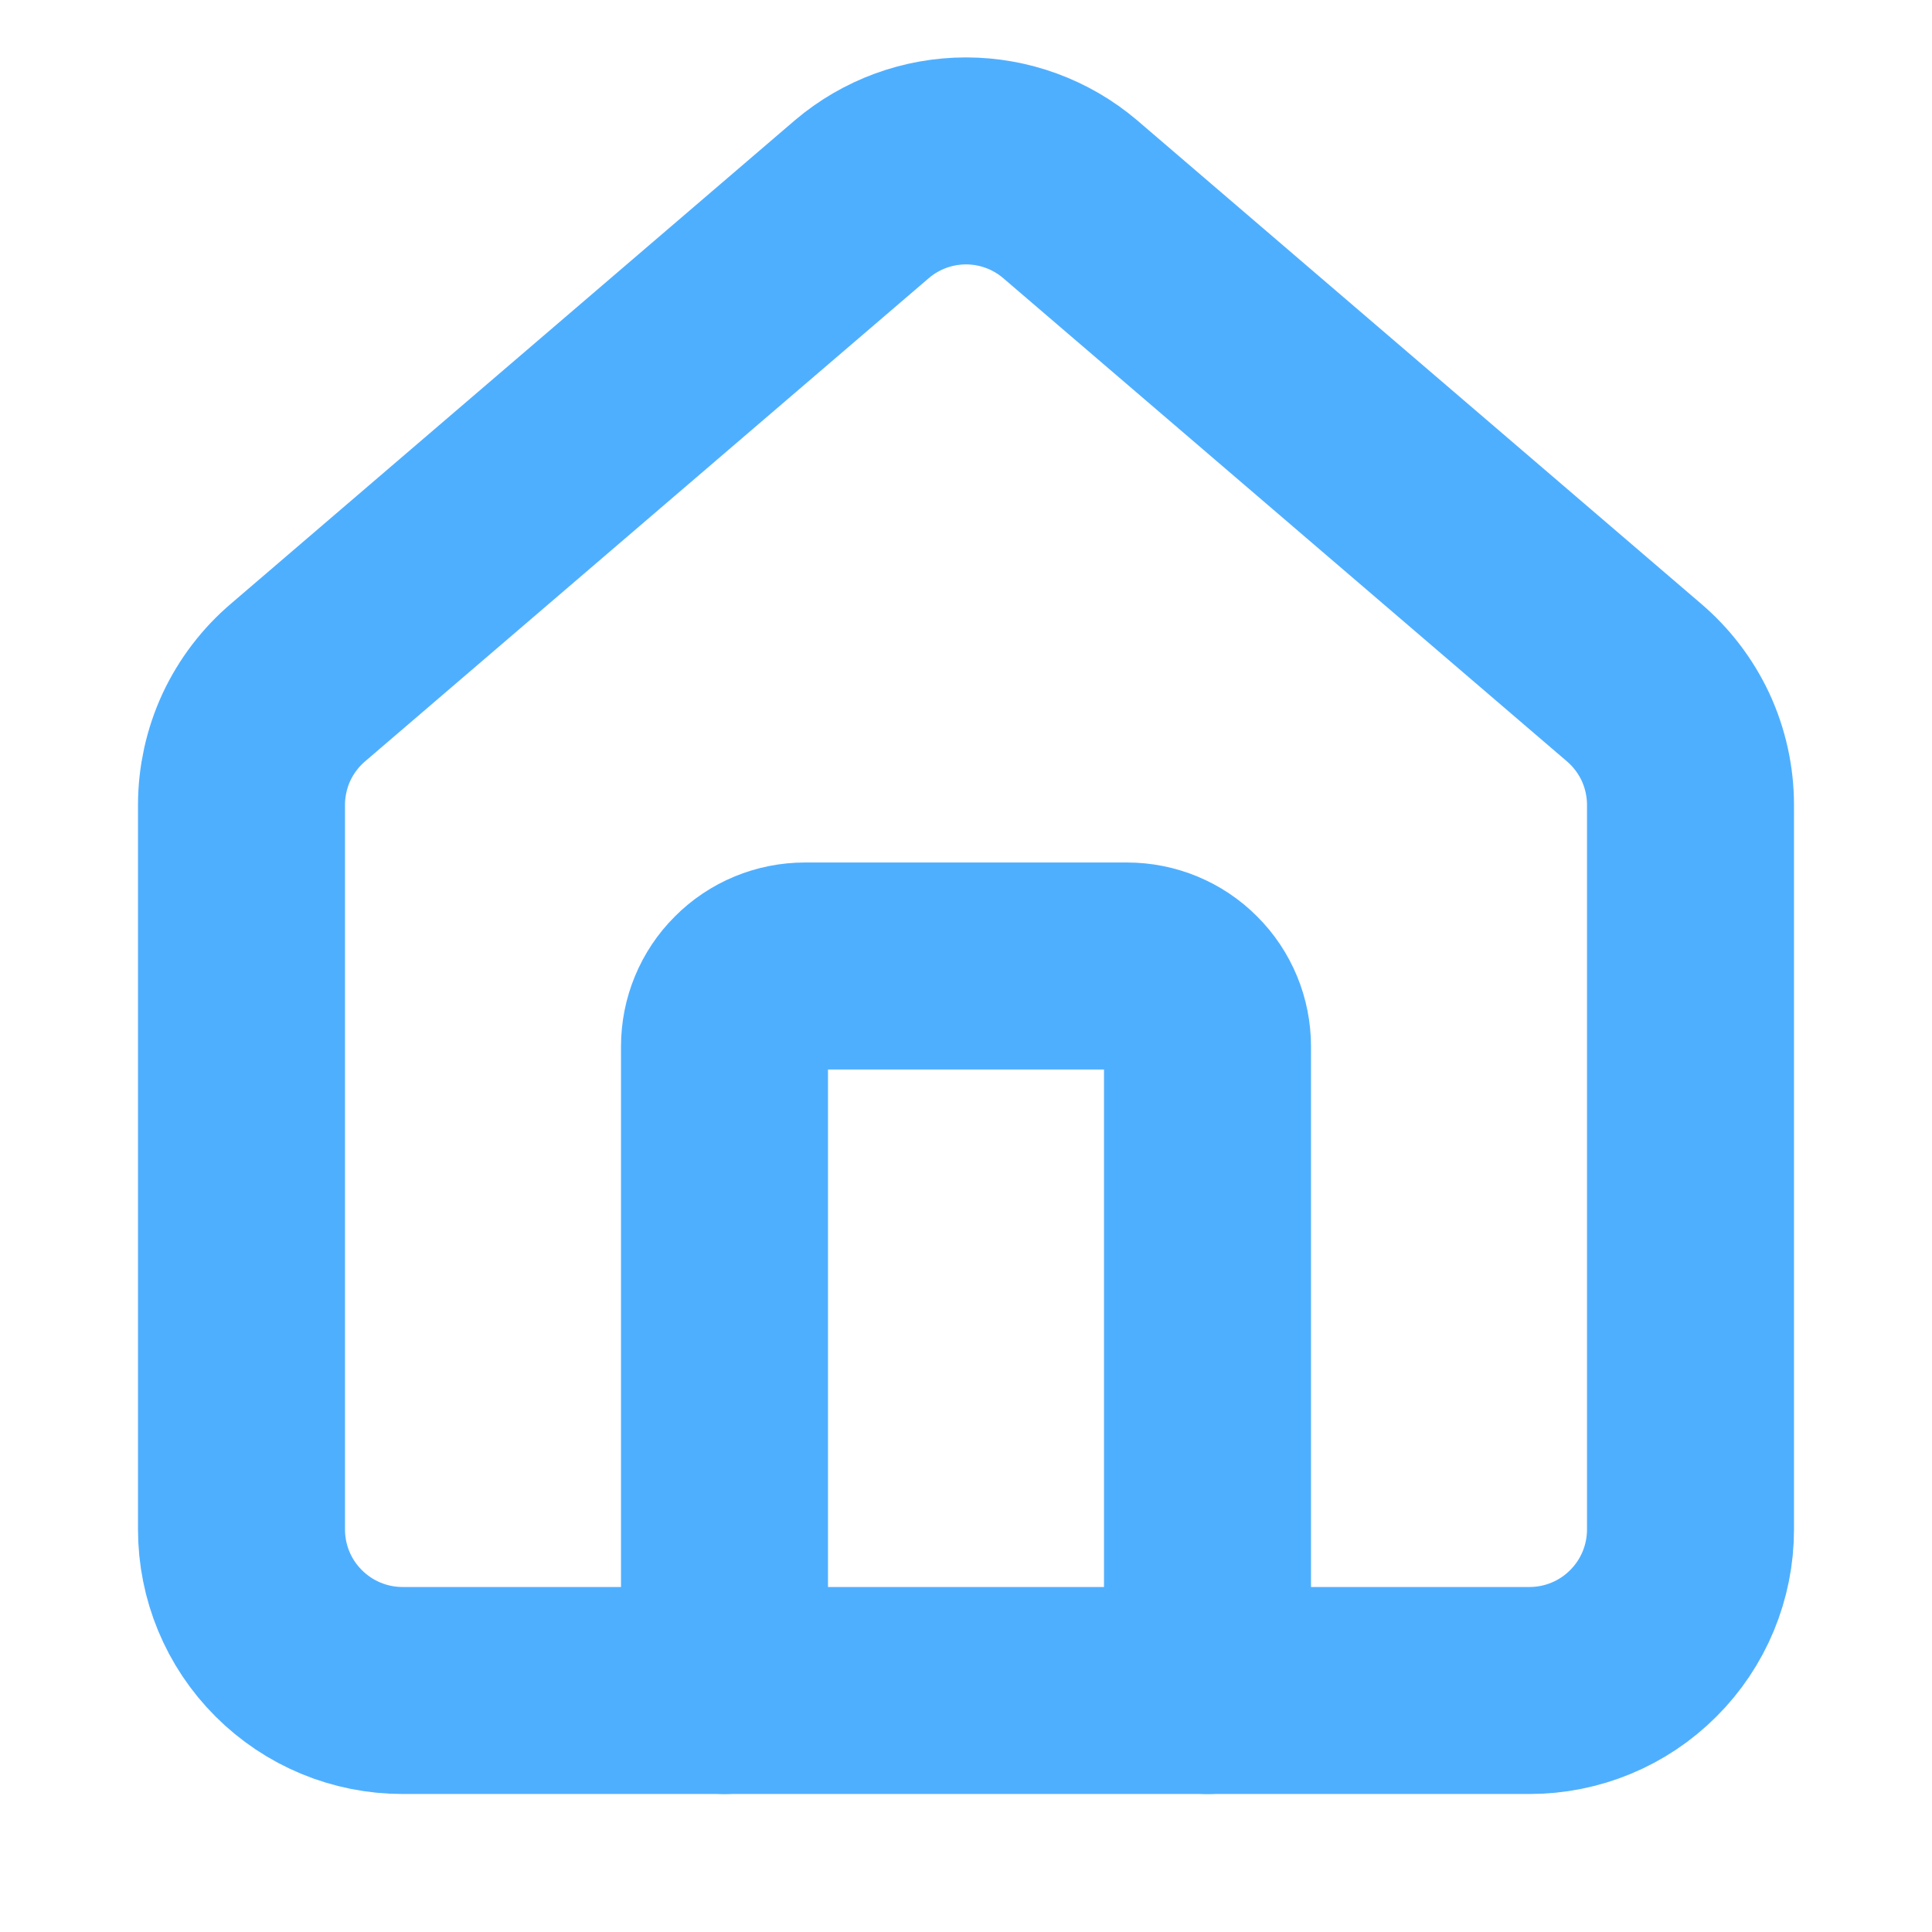
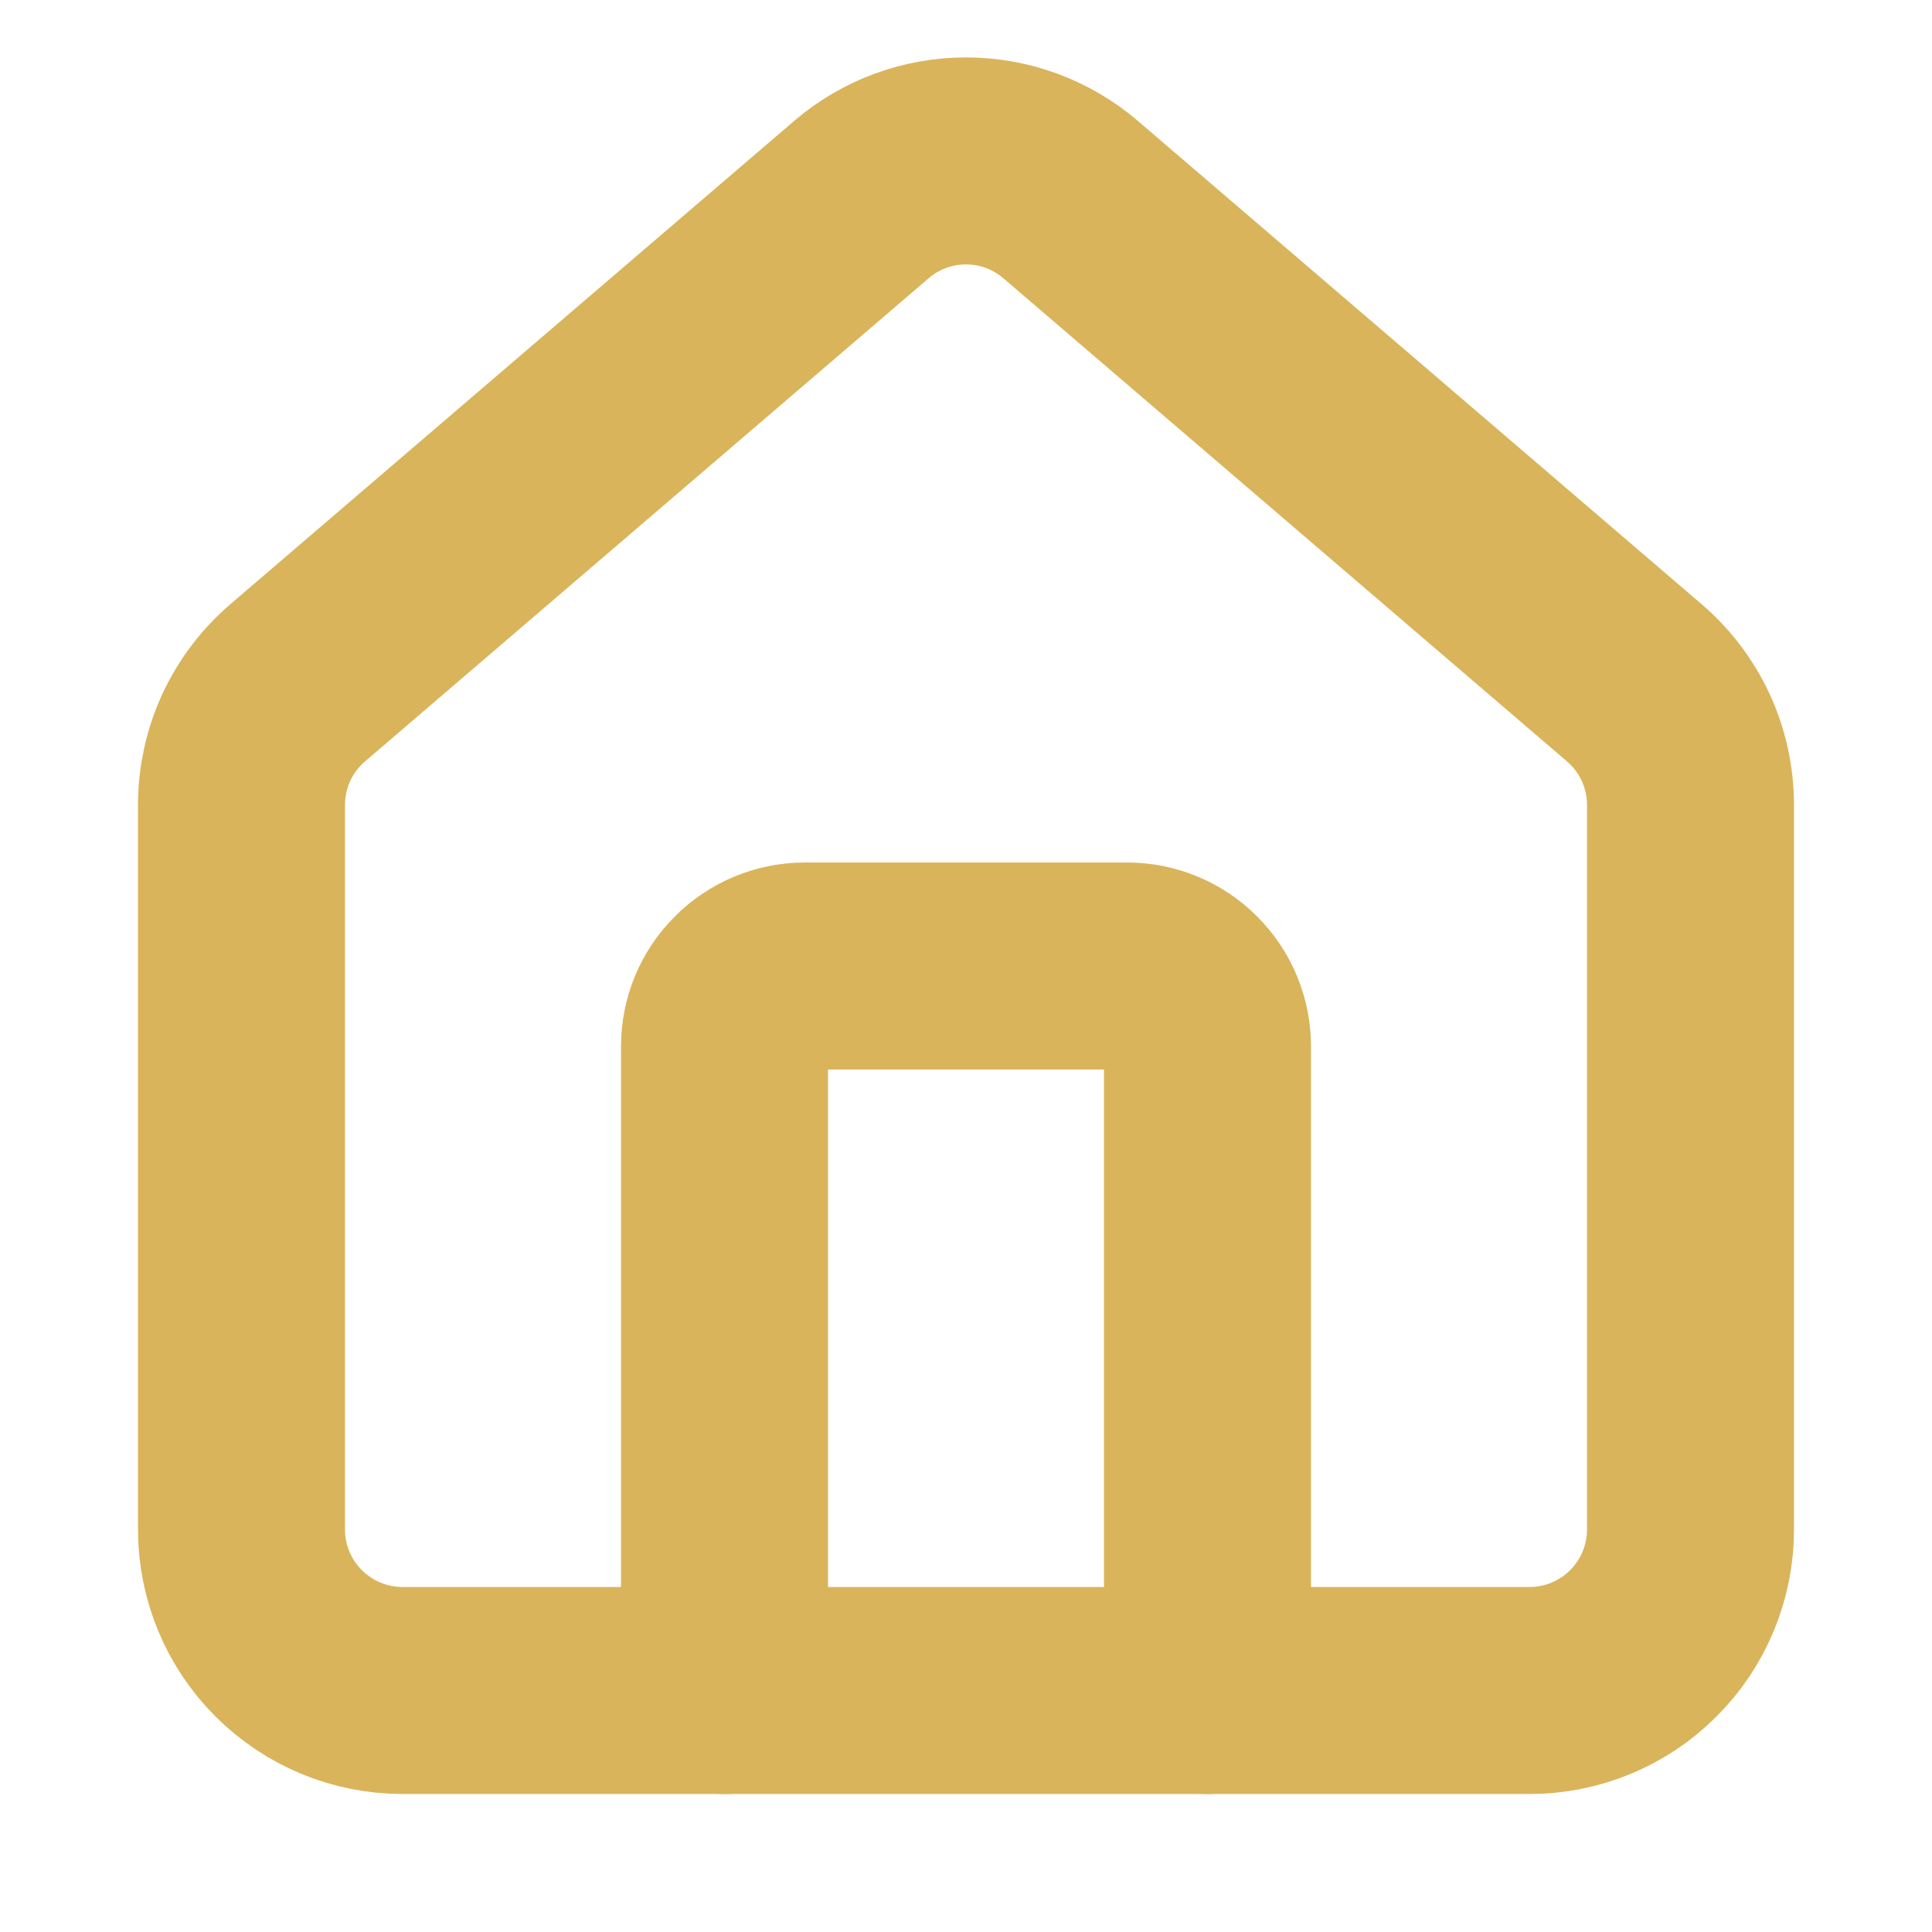
<svg xmlns="http://www.w3.org/2000/svg" preserveAspectRatio="none" overflow="visible" style="display: block;" width="14" height="14" viewBox="0 0 14 14" fill="none">
  <g id="Lucide / í">
-     <path id="Vector" d="M8.75 12.25V7.583C8.75 7.429 8.689 7.28 8.579 7.171C8.47 7.061 8.321 7 8.167 7H5.833C5.679 7 5.53 7.061 5.421 7.171C5.311 7.28 5.25 7.429 5.25 7.583V12.25" stroke="#4FAFFF" stroke-width="1.5" stroke-linecap="round" stroke-linejoin="round" />
-     <path id="Vector_2" d="M1.75 5.833C1.75 5.664 1.787 5.496 1.858 5.342C1.93 5.188 2.034 5.052 2.164 4.942L6.247 1.442C6.457 1.264 6.724 1.166 7 1.166C7.276 1.166 7.543 1.264 7.753 1.442L11.836 4.942C11.966 5.052 12.07 5.188 12.142 5.342C12.213 5.496 12.25 5.664 12.25 5.833V11.083C12.25 11.393 12.127 11.69 11.908 11.908C11.69 12.127 11.393 12.25 11.083 12.25H2.917C2.607 12.25 2.311 12.127 2.092 11.908C1.873 11.69 1.75 11.393 1.75 11.083V5.833Z" stroke="#4FAFFF" stroke-width="1.5" stroke-linecap="round" stroke-linejoin="round" />
+     <path id="Vector" d="M8.75 12.25V7.583C8.75 7.429 8.689 7.28 8.579 7.171C8.47 7.061 8.321 7 8.167 7H5.833C5.679 7 5.53 7.061 5.421 7.171C5.311 7.28 5.25 7.429 5.25 7.583V12.25" stroke="#D9B45B" stroke-width="1.5" stroke-linecap="round" stroke-linejoin="round" />
+     <path id="Vector_2" d="M1.75 5.833C1.75 5.664 1.787 5.496 1.858 5.342C1.93 5.188 2.034 5.052 2.164 4.942L6.247 1.442C6.457 1.264 6.724 1.166 7 1.166C7.276 1.166 7.543 1.264 7.753 1.442L11.836 4.942C11.966 5.052 12.07 5.188 12.142 5.342C12.213 5.496 12.25 5.664 12.25 5.833V11.083C12.25 11.393 12.127 11.69 11.908 11.908C11.69 12.127 11.393 12.25 11.083 12.25H2.917C2.607 12.25 2.311 12.127 2.092 11.908C1.873 11.69 1.75 11.393 1.75 11.083V5.833Z" stroke="#D9B45B" stroke-width="1.5" stroke-linecap="round" stroke-linejoin="round" />
  </g>
</svg>
